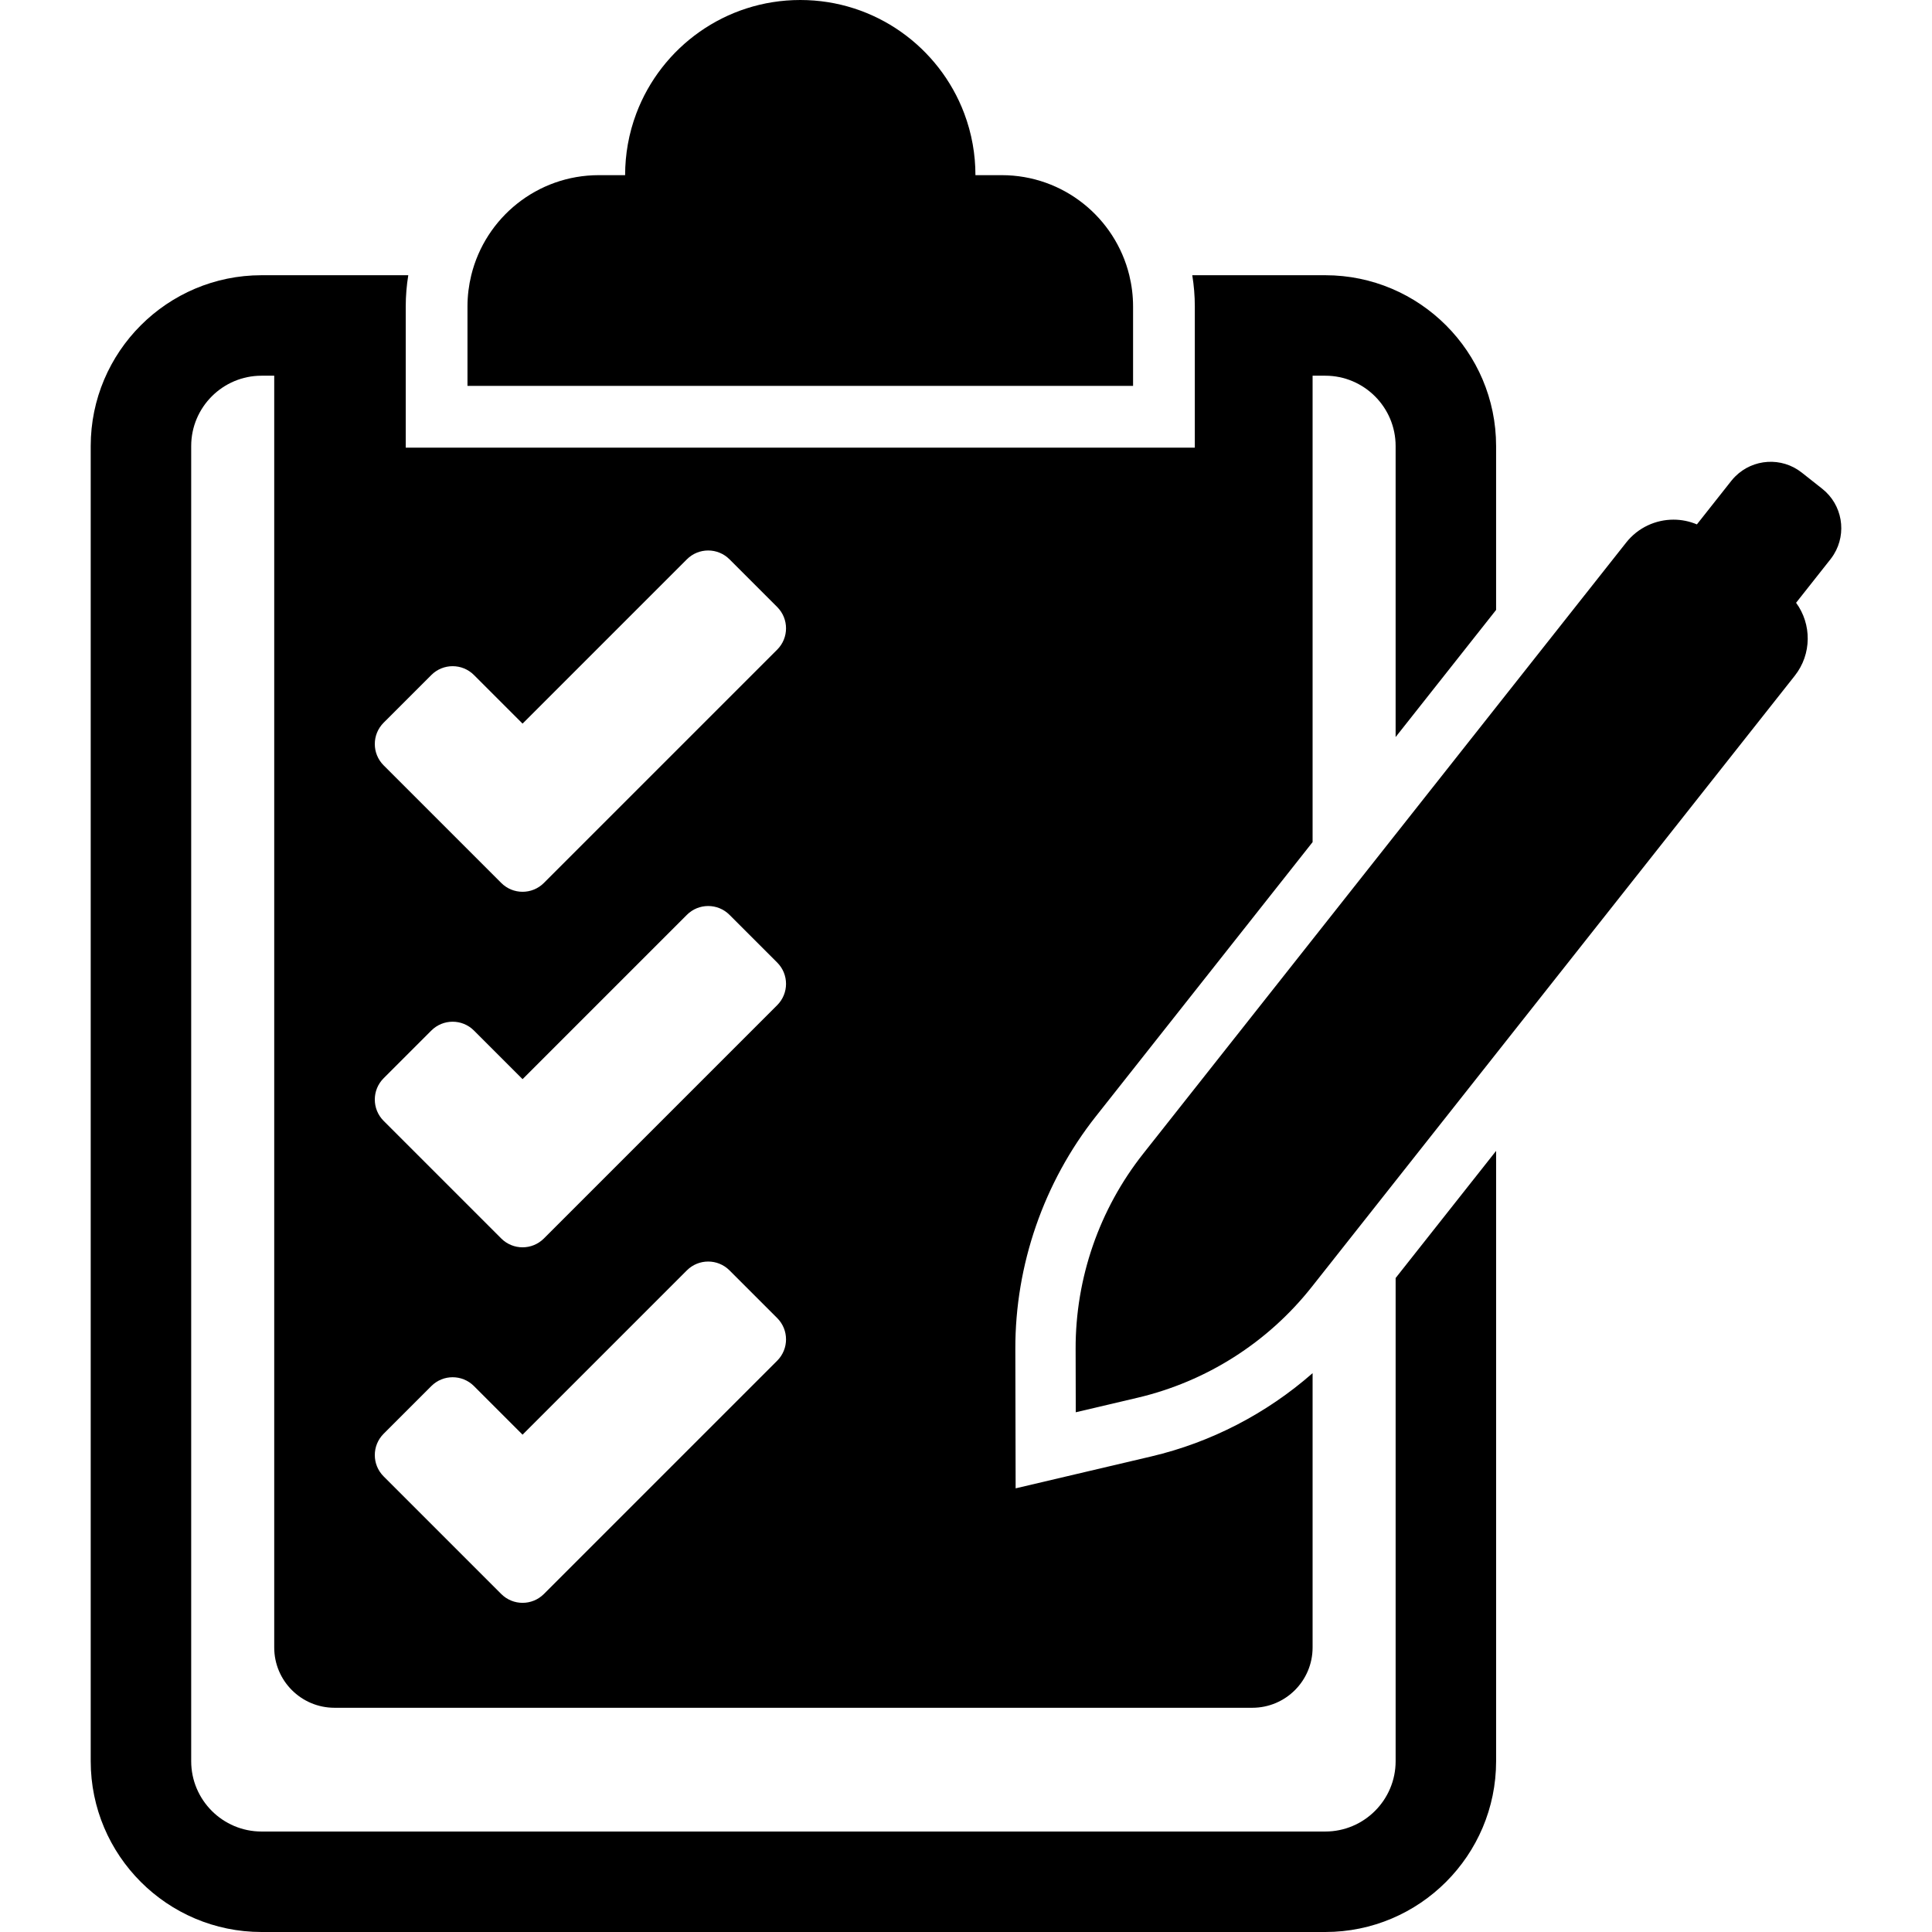
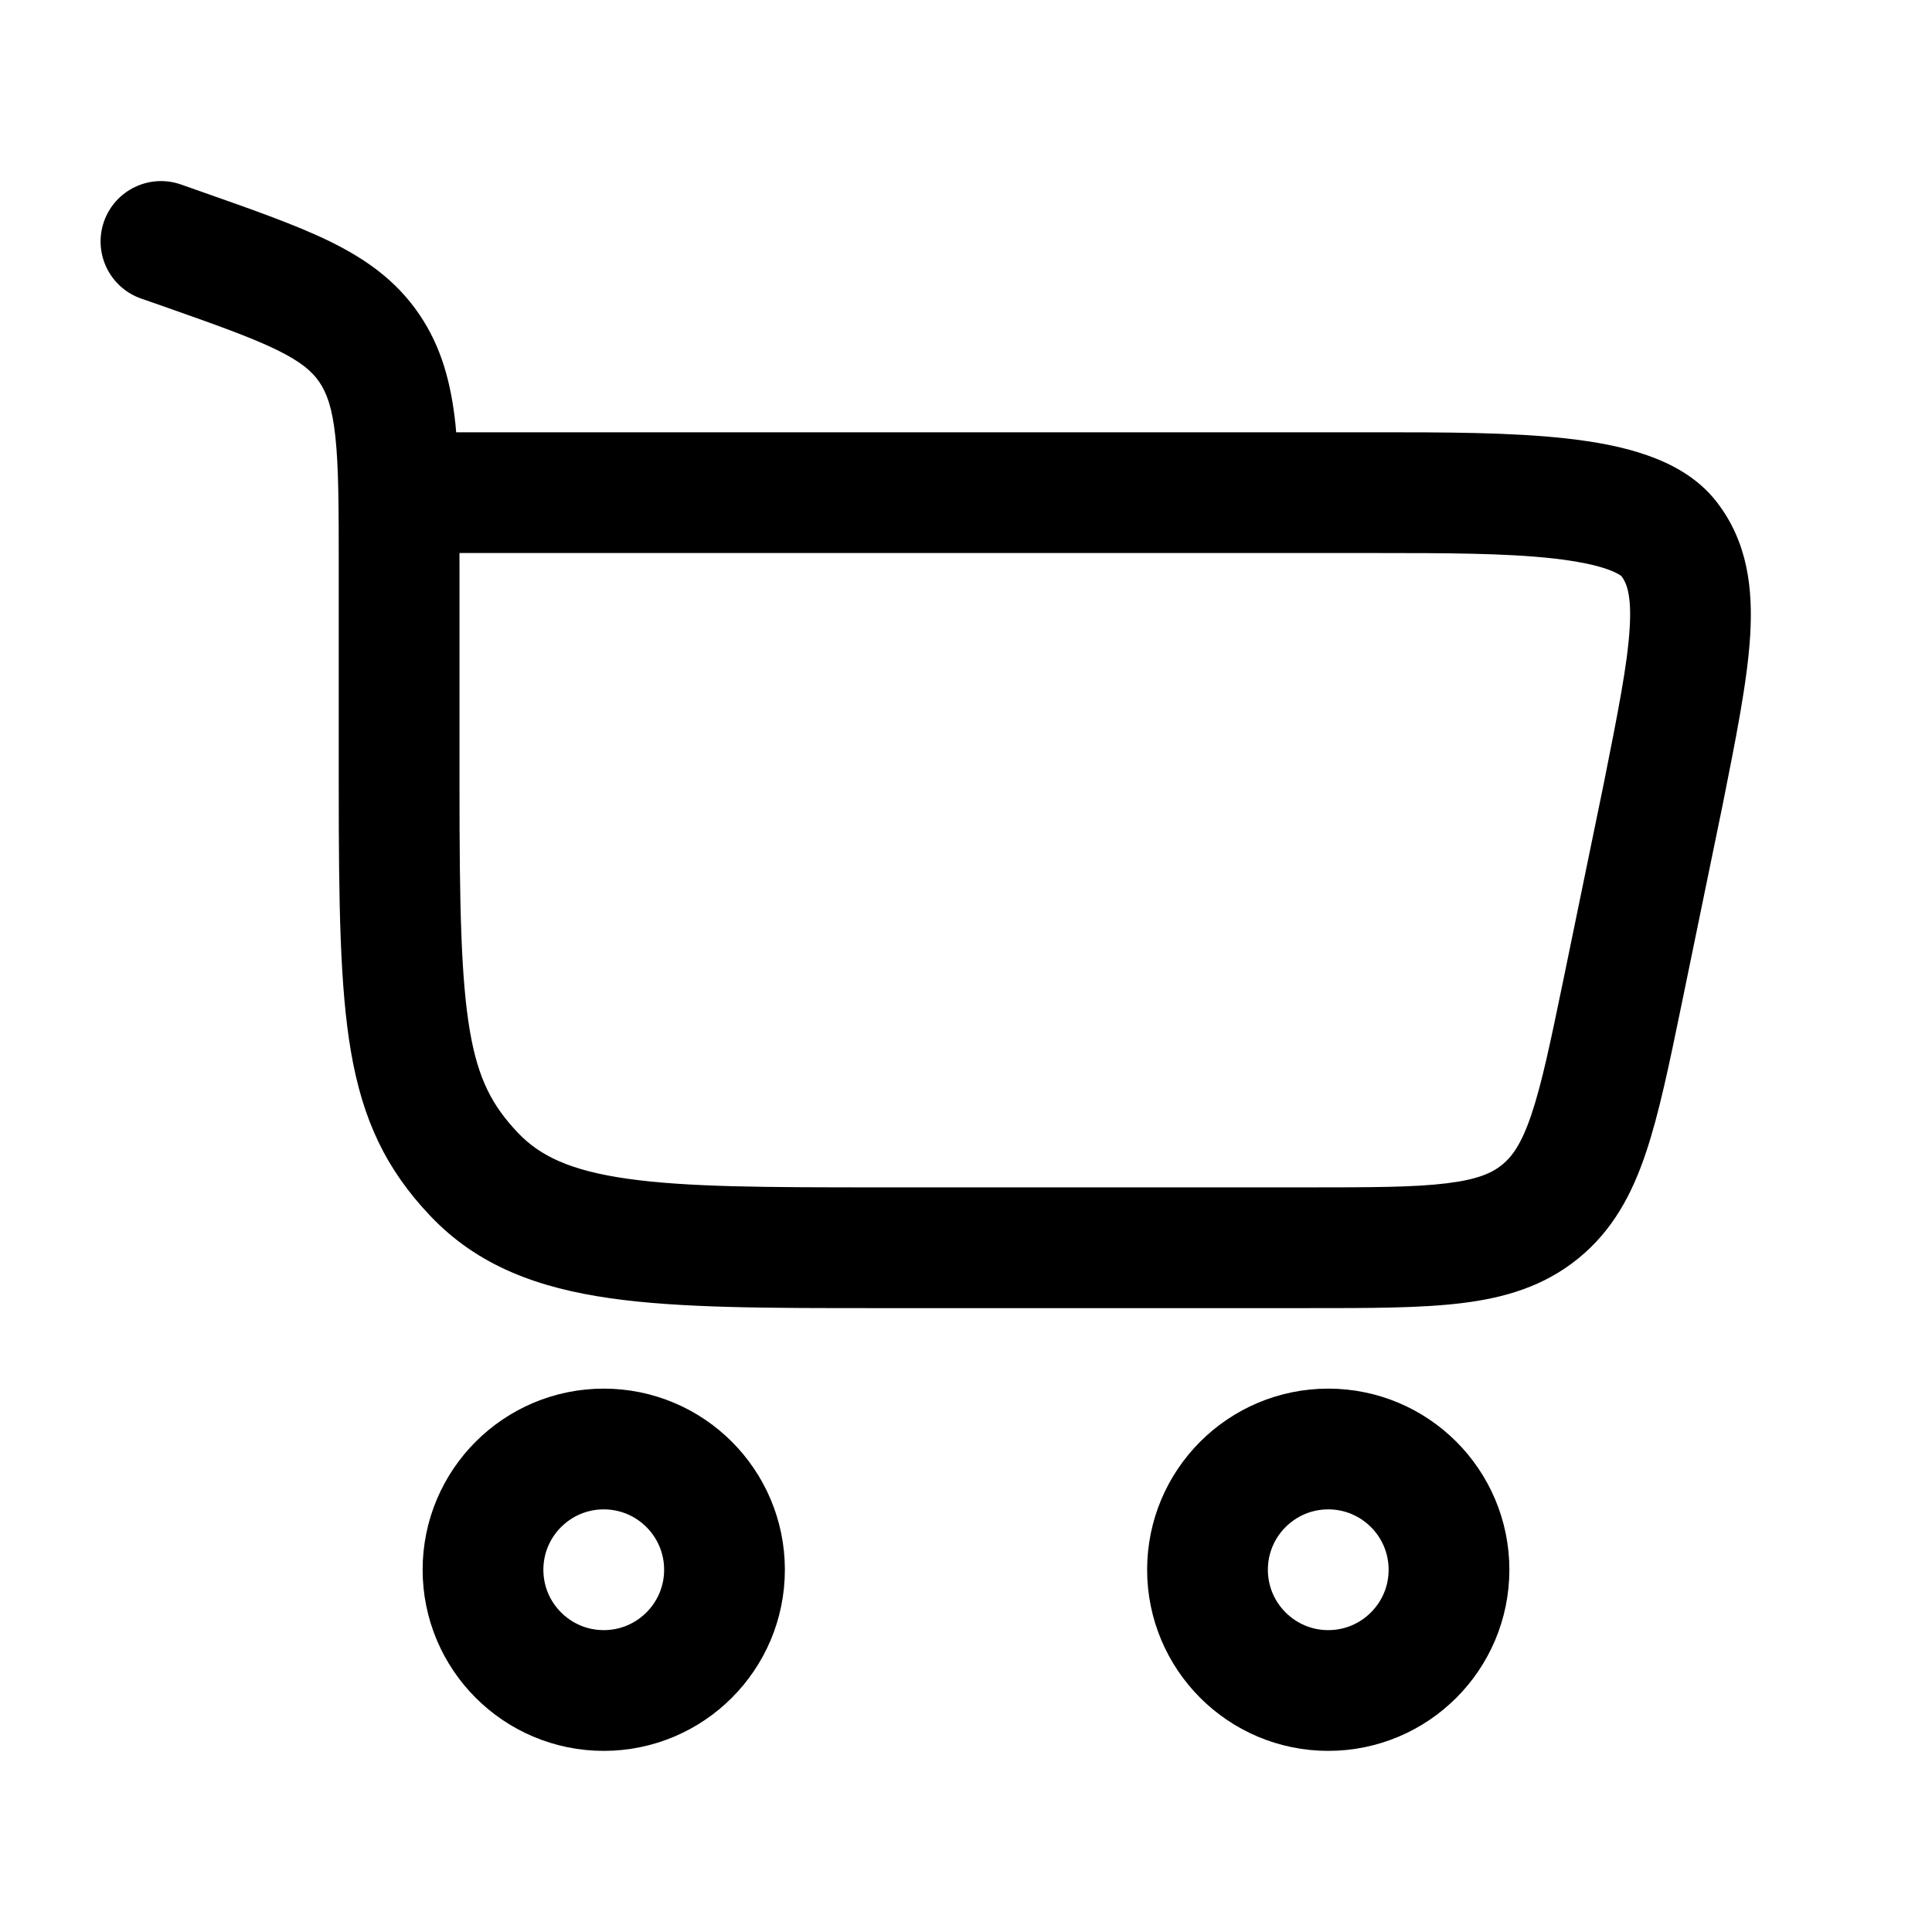
- <svg xmlns="http://www.w3.org/2000/svg" fill="#000000" version="1.1" id="Capa_1" width="800px" height="800px" viewBox="0 0 961.396 961.396" xml:space="preserve">
-   <g>
-     <g>
-       <g>
-         <path d="M744.49,876.396V572.694l-50,63.266v240.438c0,19.299-15.7,35-35,35H130.14c-19.299,0-35-15.701-35-35v-654.44     c0-19.299,15.701-35,35-35h6.318v632.859c0,16.566,13.431,30,30,30h456.711c16.569,0,30-13.434,30-30V683.306     c-22.849,20.059-50.48,34.438-80.269,41.442l-30.717,7.225l-36.785,8.652l-0.084-37.789l-0.067-31.556     c-0.093-41.837,14.145-82.955,40.086-115.78l107.836-136.447V186.957h6.317c19.299,0,35,15.701,35,35v144.815l50-63.266v-81.549     c0-46.869-38.131-85-85-85h-66.194c0.829,5.071,1.27,10.272,1.27,15.574v9.425v25.001v5.078v30.726h-30.727H232.626H201.9     v-30.726v-5.078v-25.001v-9.425c0-5.302,0.439-10.503,1.269-15.574H130.14c-46.869,0-85,38.131-85,85v654.439     c0,46.867,38.131,85,85,85h529.35C706.359,961.396,744.49,923.266,744.49,876.396z M386.748,677.104L270.644,793.207     c-5.858,5.857-15.355,5.857-21.213,0l-34.341-34.341l-24.188-24.188c-5.858-5.856-5.858-15.354,0-21.213l23.735-23.733     c5.858-5.857,15.355-5.857,21.213,0l24.188,24.188l81.762-81.762c5.858-5.858,15.355-5.858,21.214,0l23.733,23.732     C392.605,661.748,392.605,671.246,386.748,677.104z M386.748,500.188L270.644,616.292c-5.858,5.858-15.355,5.858-21.213,0     l-34.341-34.341l-24.188-24.188c-5.858-5.856-5.858-15.354,0-21.213l23.735-23.732c5.858-5.858,15.355-5.858,21.213,0     l24.188,24.188l81.762-81.763c5.858-5.858,15.355-5.858,21.214,0l23.733,23.734C392.605,484.832,392.605,494.33,386.748,500.188z      M214.637,335.899c5.858-5.858,15.355-5.858,21.213,0l24.188,24.188l81.762-81.763c5.858-5.858,15.355-5.858,21.214,0     l23.733,23.734c5.858,5.858,5.858,15.355,0,21.213L270.644,439.375c-5.858,5.858-15.355,5.858-21.213,0l-34.341-34.341     l-24.188-24.188c-5.858-5.856-5.858-15.354,0-21.213L214.637,335.899z" />
-         <path d="M498.466,87.161h-13.072c0-5.242-0.465-10.376-1.352-15.363c-0.941-5.303-2.371-10.438-4.226-15.363     C467.39,23.459,435.553,0,398.232,0c-37.321,0-69.158,23.459-81.584,56.435c-1.856,4.925-3.284,10.06-4.227,15.363     c-0.887,4.987-1.351,10.121-1.351,15.363h-13.074c-30.734,0-56.501,21.215-63.489,49.796c-1.221,4.993-1.882,10.205-1.882,15.574     v9.425v25.001v5.078h331.209v-5.078v-25.001v-9.425c0-5.369-0.66-10.582-1.882-15.574     C554.966,108.376,529.201,87.161,498.466,87.161z" />
-         <path d="M910.88,278.289c0.623-0.786,1.184-1.601,1.694-2.435c6.535-10.632,4.23-24.708-5.801-32.637l-10.176-8.041     c-10.033-7.93-24.264-6.918-33.096,1.899c-0.691,0.69-1.354,1.423-1.976,2.208l-7.596,9.612l-9.525,12.052     c-3.731-1.575-7.688-2.362-11.631-2.362c-8.858,0.001-17.635,3.908-23.557,11.399l-64.73,81.904l-50,63.266l-41.317,52.28     L568.873,574.1c-21.851,27.647-33.699,61.875-33.623,97.113l0.069,31.555l30.718-7.225c34.301-8.067,64.864-27.506,86.715-55.153     l0.42-0.531l41.317-52.28l50-63.268l148.607-188.036c8.557-10.825,8.447-25.715,0.666-36.327l9.531-12.059L910.88,278.289z" />
-       </g>
-     </g>
+ <svg xmlns="http://www.w3.org/2000/svg" width="800px" height="800px" viewBox="0 0 24 24" fill="none">
+   <g id="SVGRepo_bgCarrier" stroke-width="0" />
+   <g id="SVGRepo_tracerCarrier" stroke-linecap="round" stroke-linejoin="round" />
+   <g id="SVGRepo_iconCarrier">
+     <path d="M7.5 18C8.328 18 9 18.672 9 19.5C9 20.328 8.328 21 7.5 21C6.672 21 6 20.328 6 19.5C6 18.672 6.672 18 7.5 18Z" stroke="#000" stroke-width="1.5" />
+     <path d="M16.5 18C17.328 18 18 18.672 18 19.5C18 20.328 17.328 21 16.5 21C15.672 21 15 20.328 15 19.5C15 18.672 15.672 18 16.5 18Z" stroke="#000" stroke-width="1.5" />
+     <path d="M2.261 3.092L2.51 2.384H2.51L2.261 3.092ZM2.249 2.292C1.858 2.155 1.43 2.36 1.292 2.751C1.155 3.142 1.36 3.57 1.751 3.708L2.249 2.292ZM4.586 4.323L5.205 3.9V3.9L4.586 4.323ZM5.888 14.586L5.343 15.102H5.343L5.888 14.586ZM20.658 9.883L21.392 10.034L21.393 10.03L20.658 9.883ZM20.158 12.307L20.893 12.459L20.158 12.307ZM20.735 6.697L20.14 7.154L20.735 6.697ZM19.134 15.05L18.66 14.469L19.134 15.05ZM5.708 9.76V7.038H4.208V9.76H5.708ZM2.51 2.384L2.249 2.292L1.751 3.708L2.012 3.799L2.51 2.384ZM10.938 16.25H16.24V14.75H10.938V16.25ZM5.708 7.038C5.708 6.331 5.709 5.741 5.657 5.262C5.603 4.765 5.487 4.312 5.205 3.9L3.967 4.746C4.057 4.878 4.127 5.06 4.166 5.423C4.207 5.803 4.208 6.298 4.208 7.038H5.708ZM2.012 3.799C2.68 4.034 3.119 4.19 3.442 4.348C3.745 4.497 3.879 4.617 3.967 4.746L5.205 3.9C4.921 3.484 4.543 3.218 4.102 3.001C3.681 2.795 3.144 2.607 2.51 2.384L2.012 3.799ZM4.208 9.76C4.208 11.213 4.222 12.26 4.359 13.06C4.505 13.914 4.797 14.526 5.343 15.102L6.432 14.07C6.112 13.732 5.939 13.402 5.837 12.807C5.726 12.158 5.708 11.249 5.708 9.76H4.208ZM10.938 14.75C9.521 14.75 8.538 14.748 7.797 14.643C7.082 14.542 6.705 14.358 6.432 14.07L5.343 15.102C5.937 15.729 6.69 16.001 7.586 16.128C8.457 16.252 9.565 16.25 10.938 16.25V14.75ZM4.958 6.87H17.089V5.37H4.958V6.87ZM19.923 9.731L19.424 12.156L20.893 12.459L21.392 10.034L19.923 9.731ZM17.089 6.87C17.945 6.87 18.699 6.871 19.294 6.937C19.589 6.971 19.811 7.016 19.966 7.071C20.127 7.128 20.153 7.171 20.14 7.154L21.329 6.24C21.094 5.934 20.764 5.761 20.463 5.656C20.157 5.548 19.81 5.486 19.46 5.447C18.765 5.369 17.917 5.37 17.089 5.37V6.87ZM21.393 10.03C21.562 9.182 21.706 8.47 21.741 7.9C21.777 7.314 21.711 6.736 21.329 6.24L20.14 7.154C20.202 7.235 20.271 7.38 20.244 7.808C20.217 8.252 20.1 8.845 19.922 9.736L21.393 10.03ZM16.24 16.25C17.002 16.25 17.641 16.251 18.157 16.188C18.692 16.123 19.181 15.979 19.607 15.632L18.66 14.469C18.535 14.571 18.357 14.652 17.974 14.699C17.571 14.749 17.04 14.75 16.24 14.75V16.25ZM19.424 12.156C19.262 12.939 19.154 13.459 19.024 13.844C18.901 14.21 18.785 14.367 18.66 14.469L19.607 15.632C20.034 15.284 20.273 14.835 20.445 14.323C20.611 13.831 20.739 13.205 20.893 12.459L19.424 12.156Z" fill="#000" />
  </g>
</svg>
